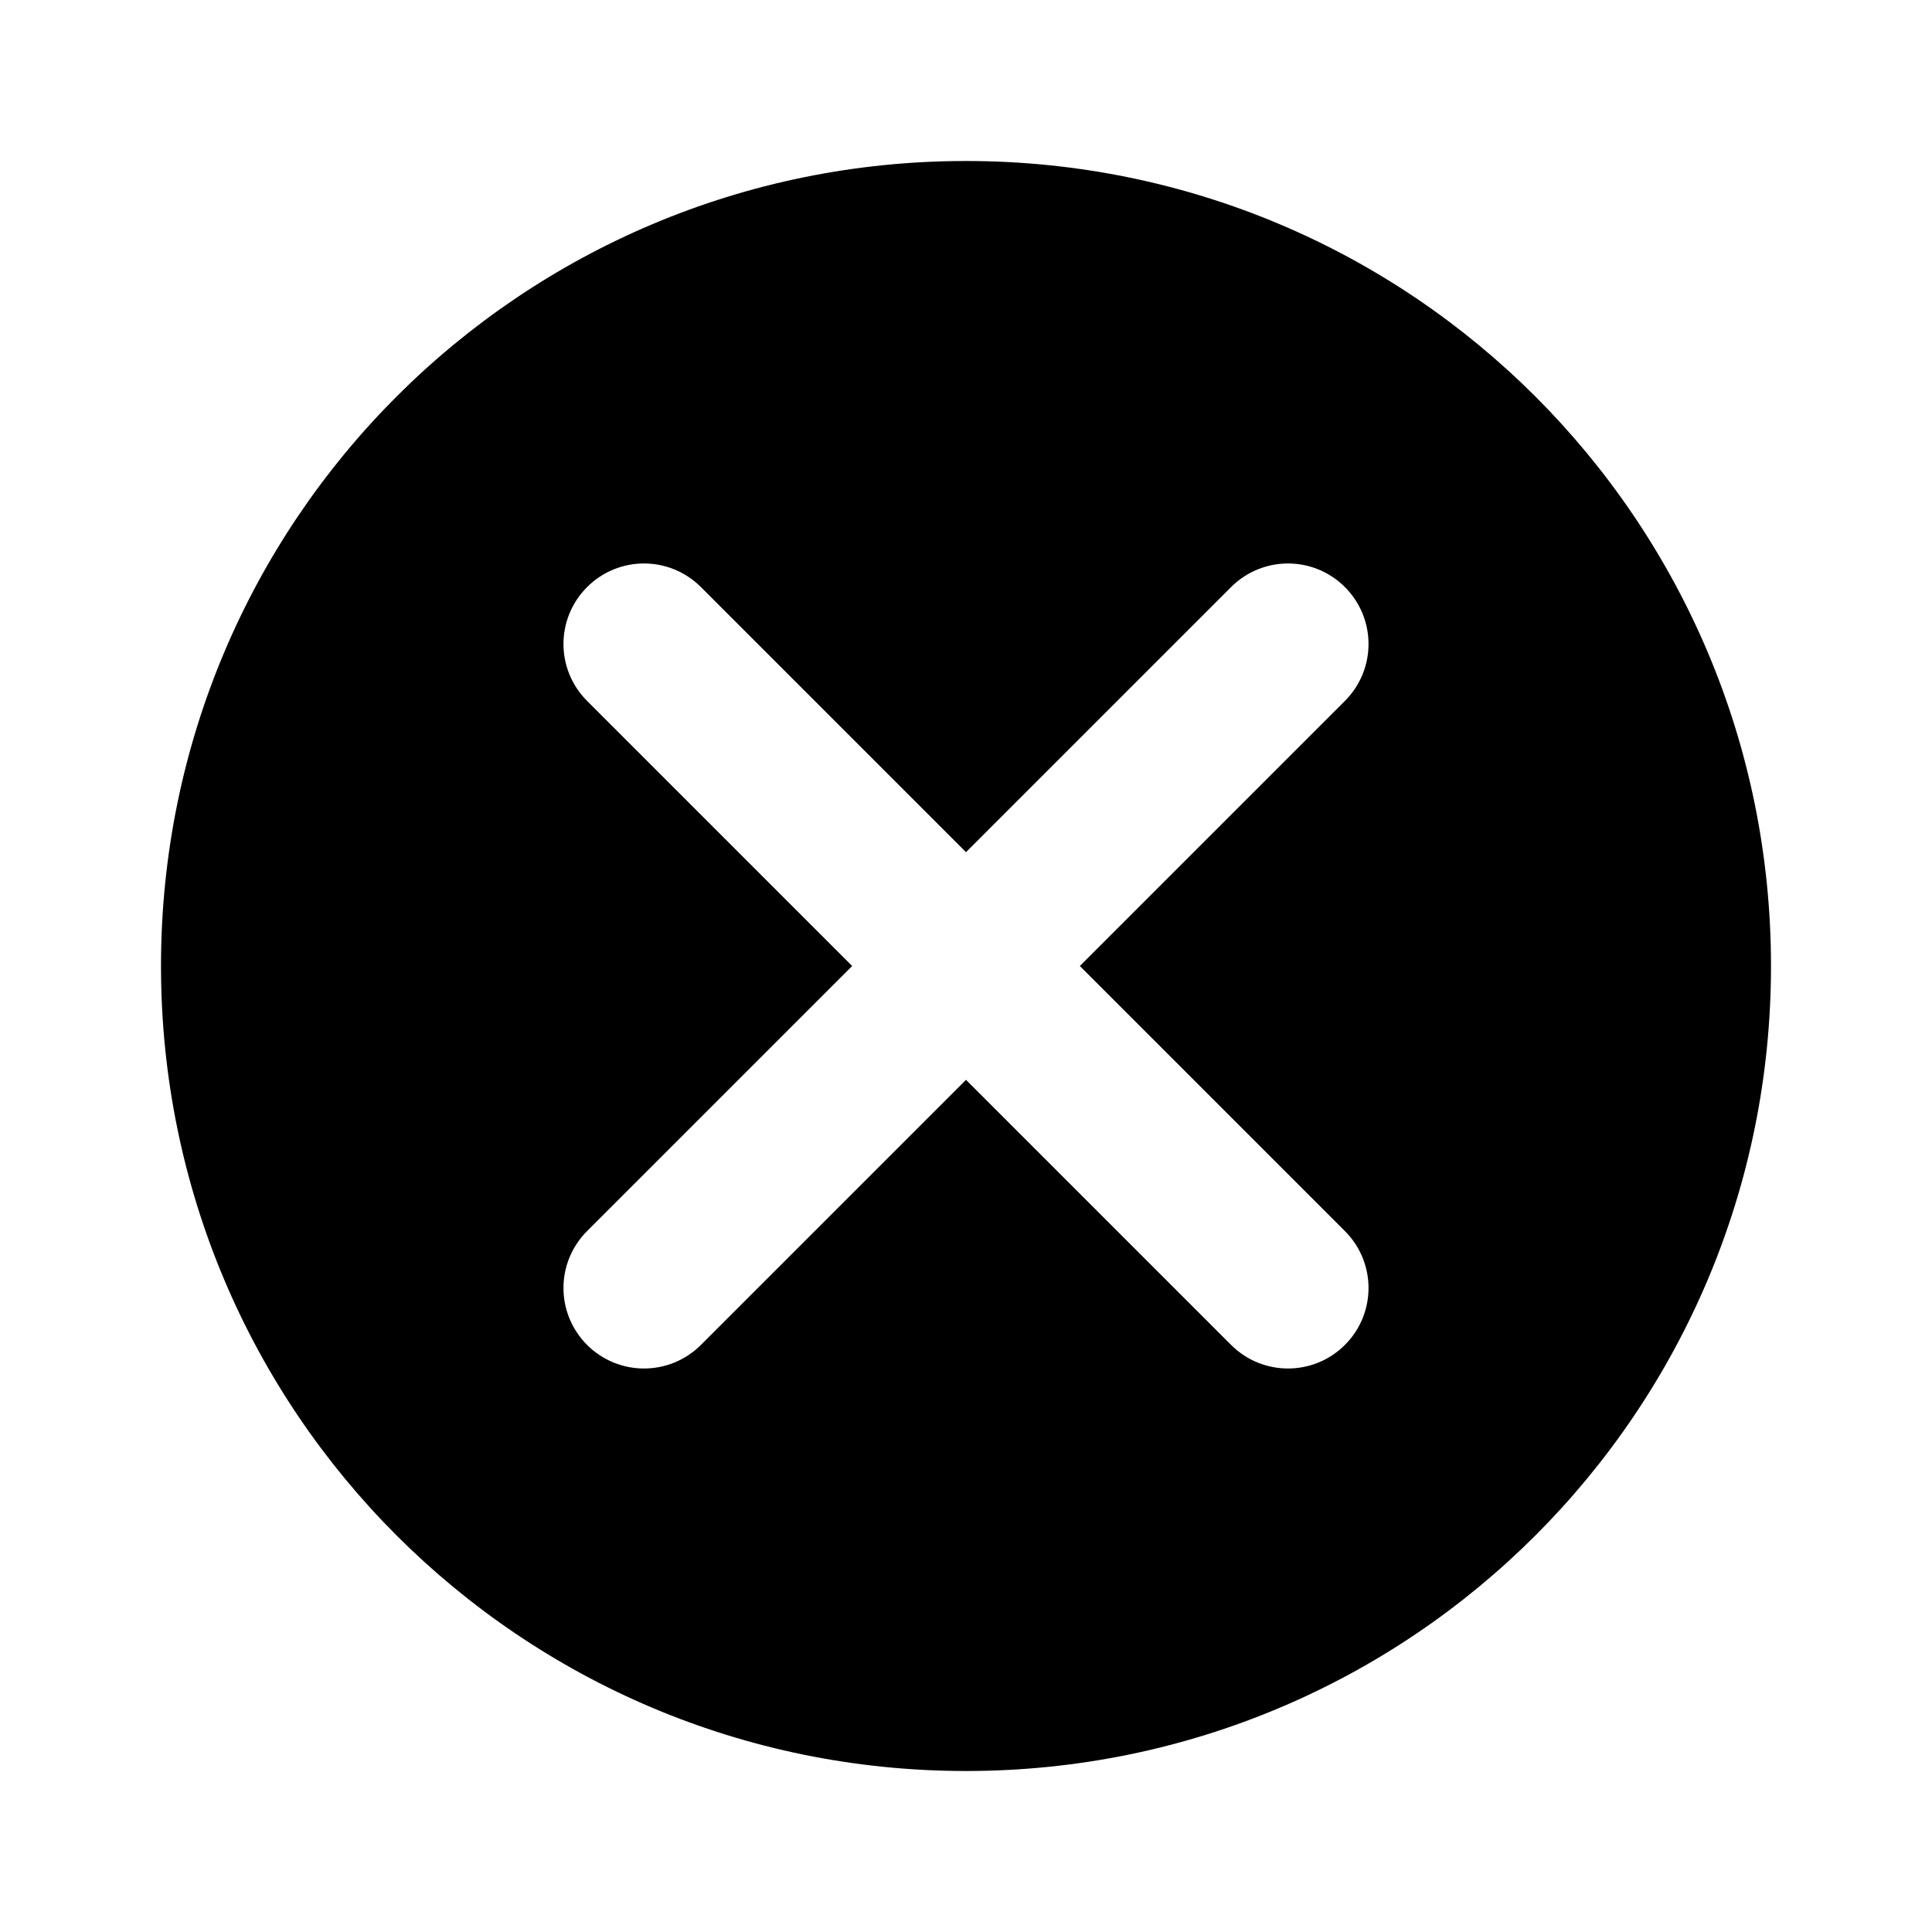
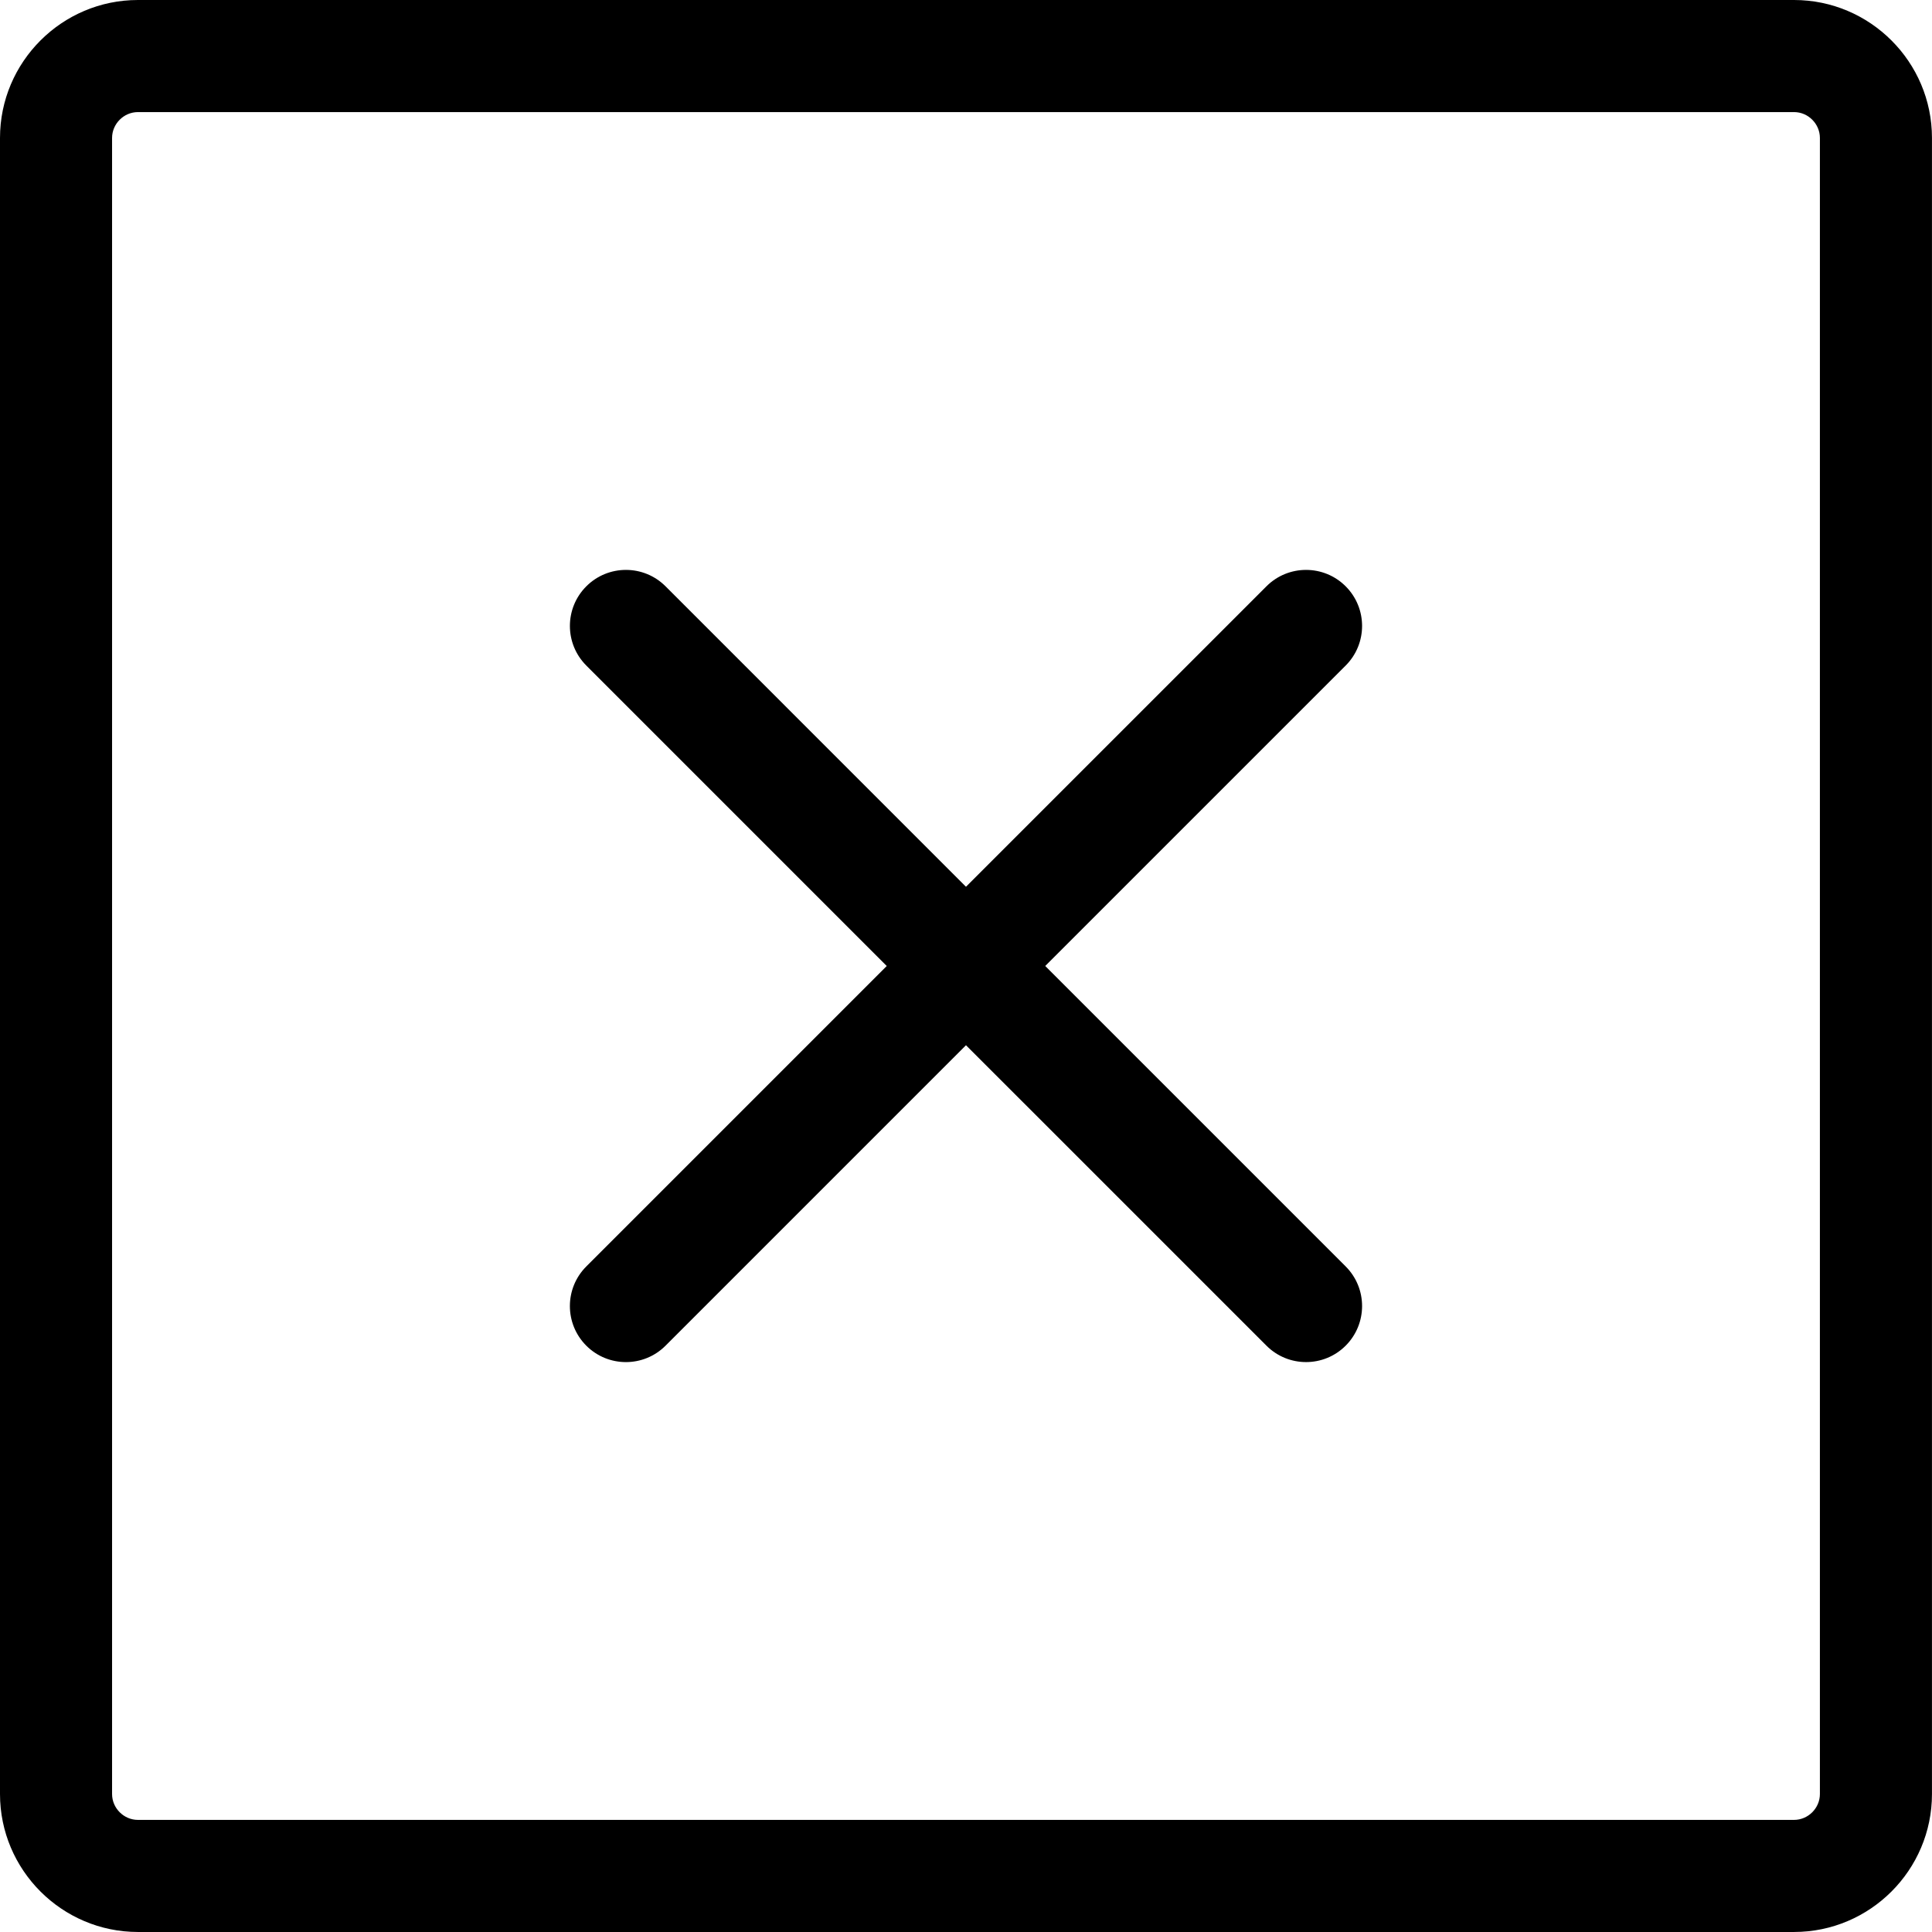
- <svg xmlns="http://www.w3.org/2000/svg" fill="#000000" viewBox="0 0 24 24" width="96px" height="96px">
-   <path d="M12,2C6.47,2,2,6.47,2,12c0,5.53,4.47,10,10,10s10-4.47,10-10C22,6.47,17.53,2,12,2z M16.707,15.293 c0.391,0.391,0.391,1.023,0,1.414C16.512,16.902,16.256,17,16,17s-0.512-0.098-0.707-0.293L12,13.414l-3.293,3.293 C8.512,16.902,8.256,17,8,17s-0.512-0.098-0.707-0.293c-0.391-0.391-0.391-1.023,0-1.414L10.586,12L7.293,8.707 c-0.391-0.391-0.391-1.023,0-1.414s1.023-0.391,1.414,0L12,10.586l3.293-3.293c0.391-0.391,1.023-0.391,1.414,0 s0.391,1.023,0,1.414L13.414,12L16.707,15.293z" />
+ <svg xmlns="http://www.w3.org/2000/svg" version="1.1" id="Layer_1" x="0px" y="0px" width="122.879px" height="122.88px" viewBox="0 0 122.879 122.88" enable-background="new 0 0 122.879 122.88" xml:space="preserve">
+   <g>
+     <path d="M8.773,0h105.332c2.417,0,4.611,0.986,6.199,2.574c1.589,1.588,2.574,3.783,2.574,6.199v105.333 c0,2.416-0.985,4.61-2.574,6.199c-1.588,1.588-3.782,2.574-6.199,2.574H8.773c-2.416,0-4.611-0.986-6.199-2.574 C0.986,118.717,0,116.522,0,114.106V8.773c0-2.417,0.986-4.611,2.574-6.199S6.357,0,8.773,0L8.773,0z M80.549,37.291 c1.391-1.392,3.647-1.392,5.039,0s1.392,3.648,0,5.04L66.479,61.439l19.109,19.109c1.392,1.392,1.392,3.647,0,5.04 c-1.392,1.392-3.648,1.392-5.039,0L61.439,66.479L42.33,85.589c-1.392,1.392-3.648,1.392-5.04,0c-1.392-1.393-1.392-3.648,0-5.04 l19.109-19.109L37.291,42.331c-1.392-1.392-1.392-3.648,0-5.04s3.648-1.392,5.04,0L61.439,56.4L80.549,37.291L80.549,37.291z M114.105,7.129H8.773c-0.449,0-0.859,0.186-1.159,0.485c-0.3,0.3-0.486,0.71-0.486,1.159v105.333c0,0.448,0.186,0.859,0.486,1.159 c0.3,0.299,0.71,0.485,1.159,0.485h105.332c0.449,0,0.86-0.187,1.159-0.485c0.3-0.3,0.486-0.711,0.486-1.159V8.773 c0-0.449-0.187-0.859-0.486-1.159C114.966,7.315,114.555,7.129,114.105,7.129L114.105,7.129z" />
+   </g>
</svg>
